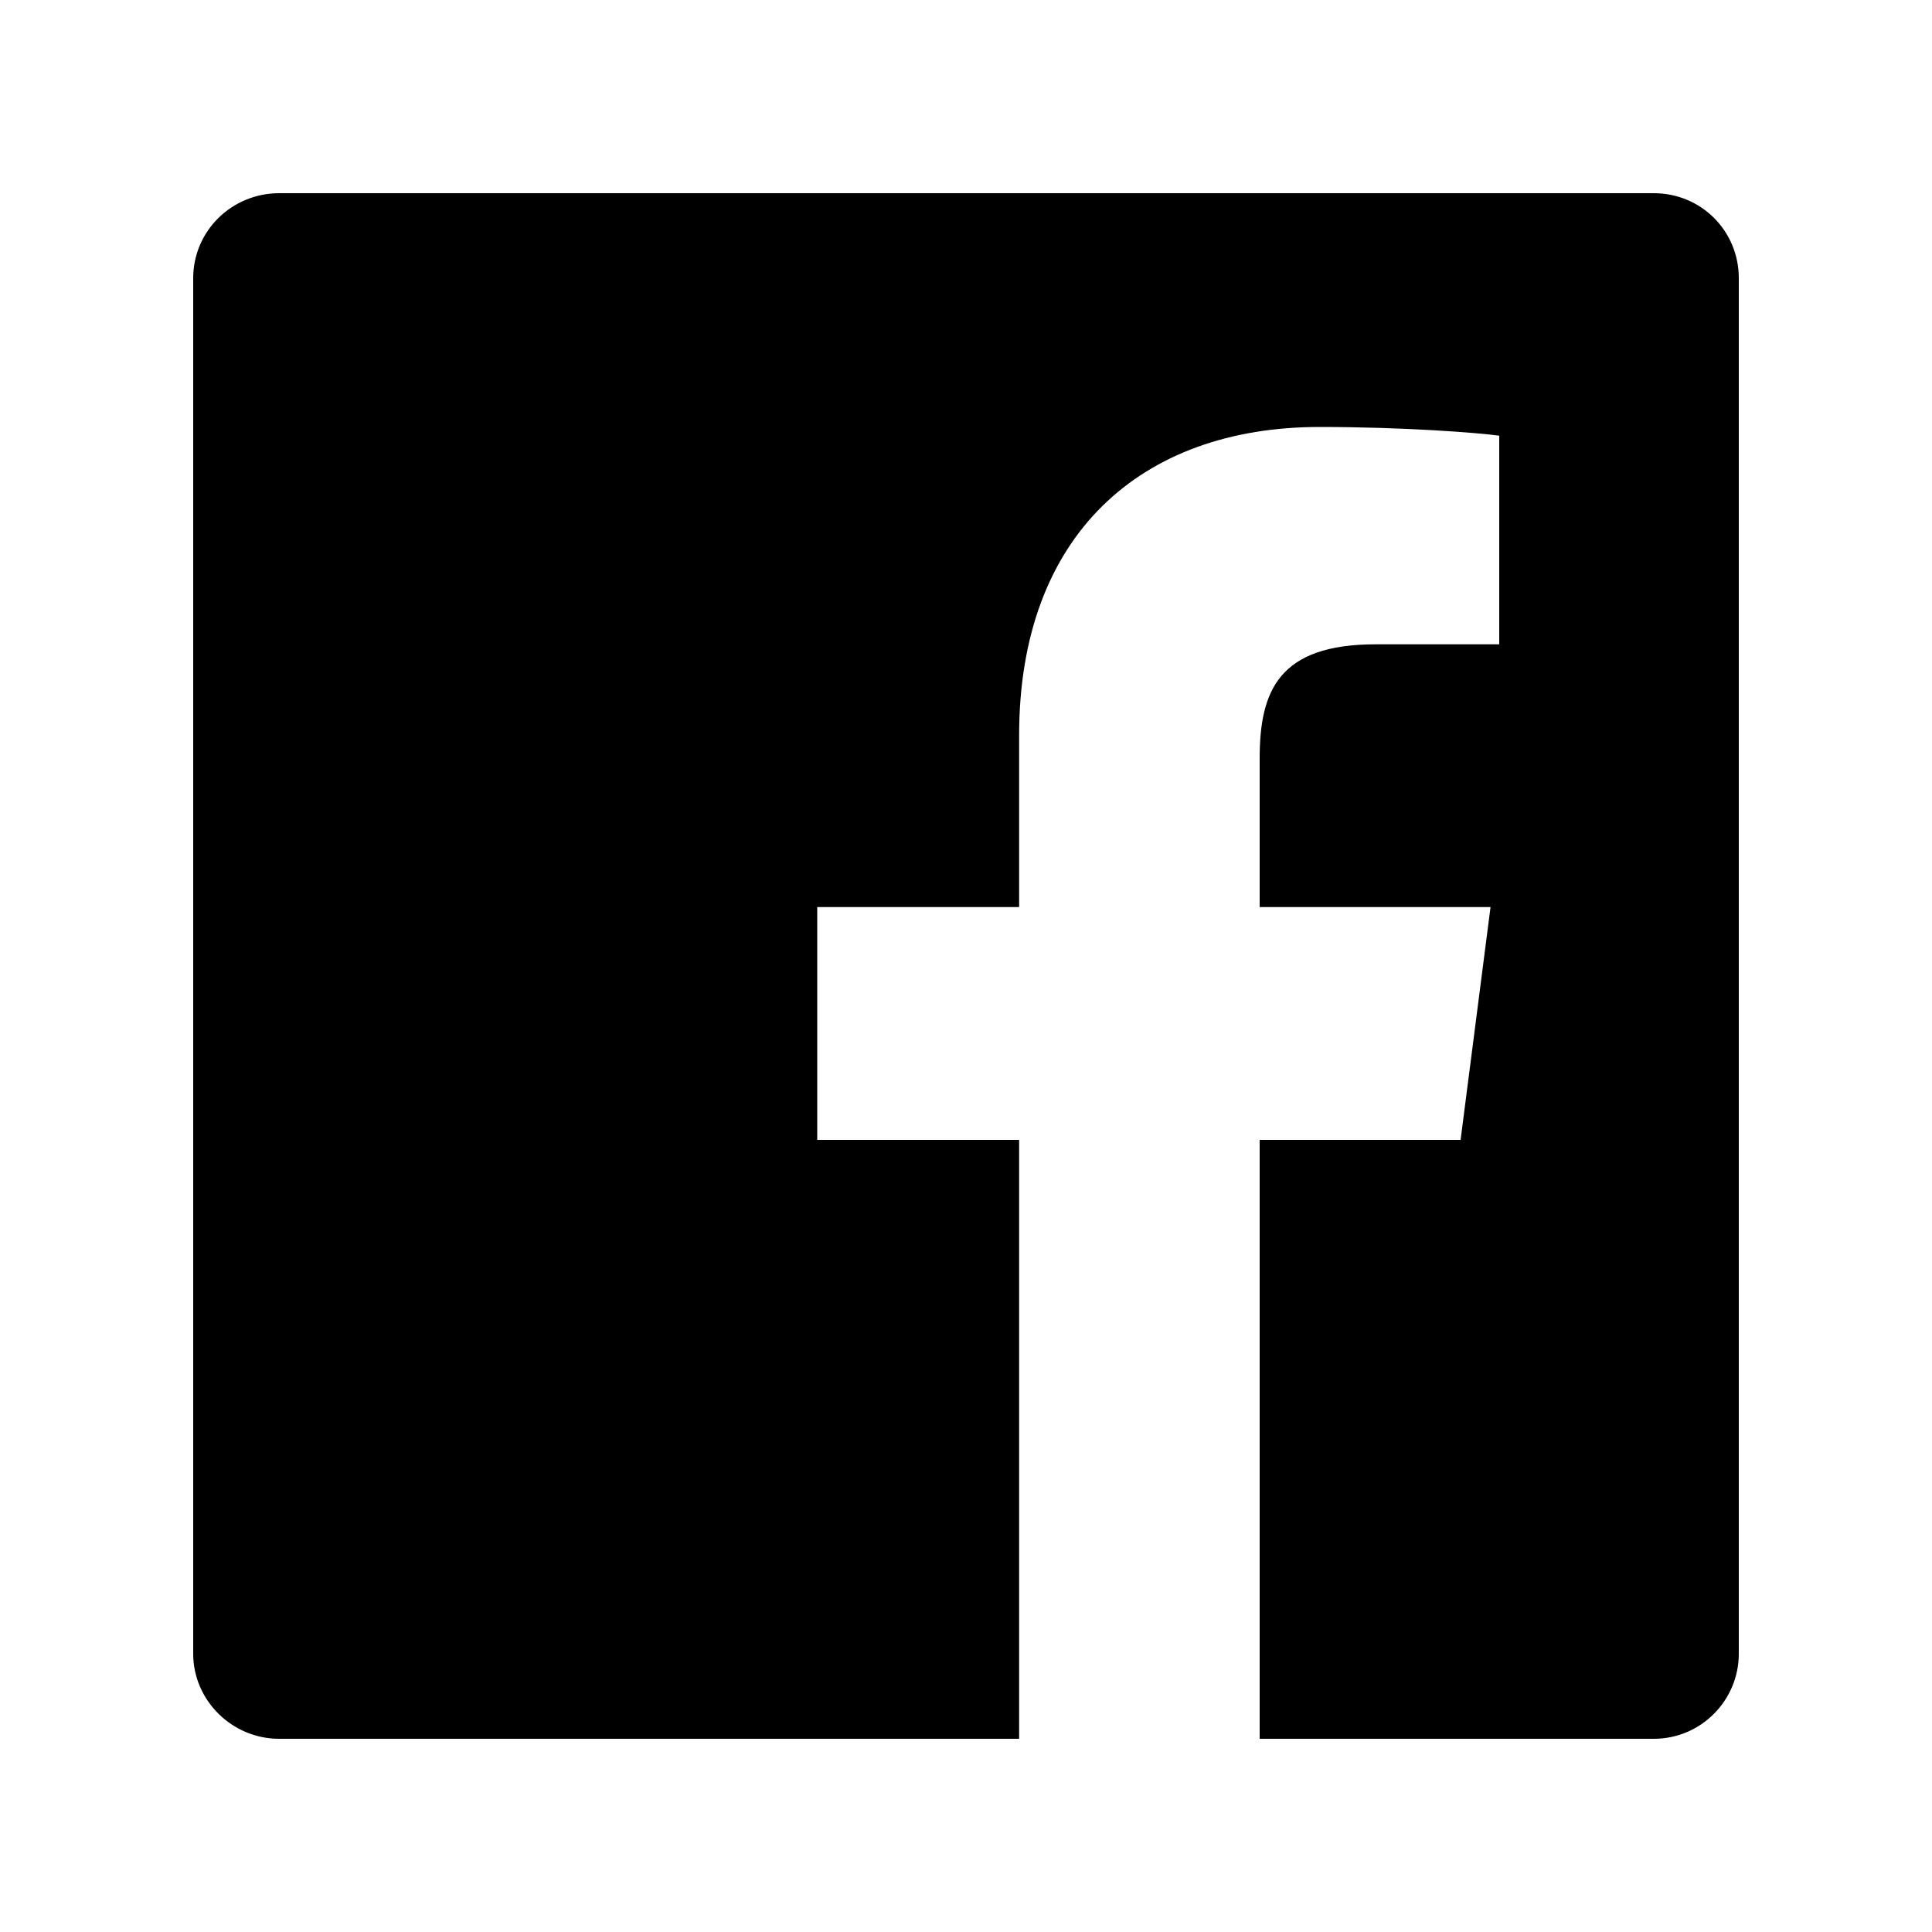
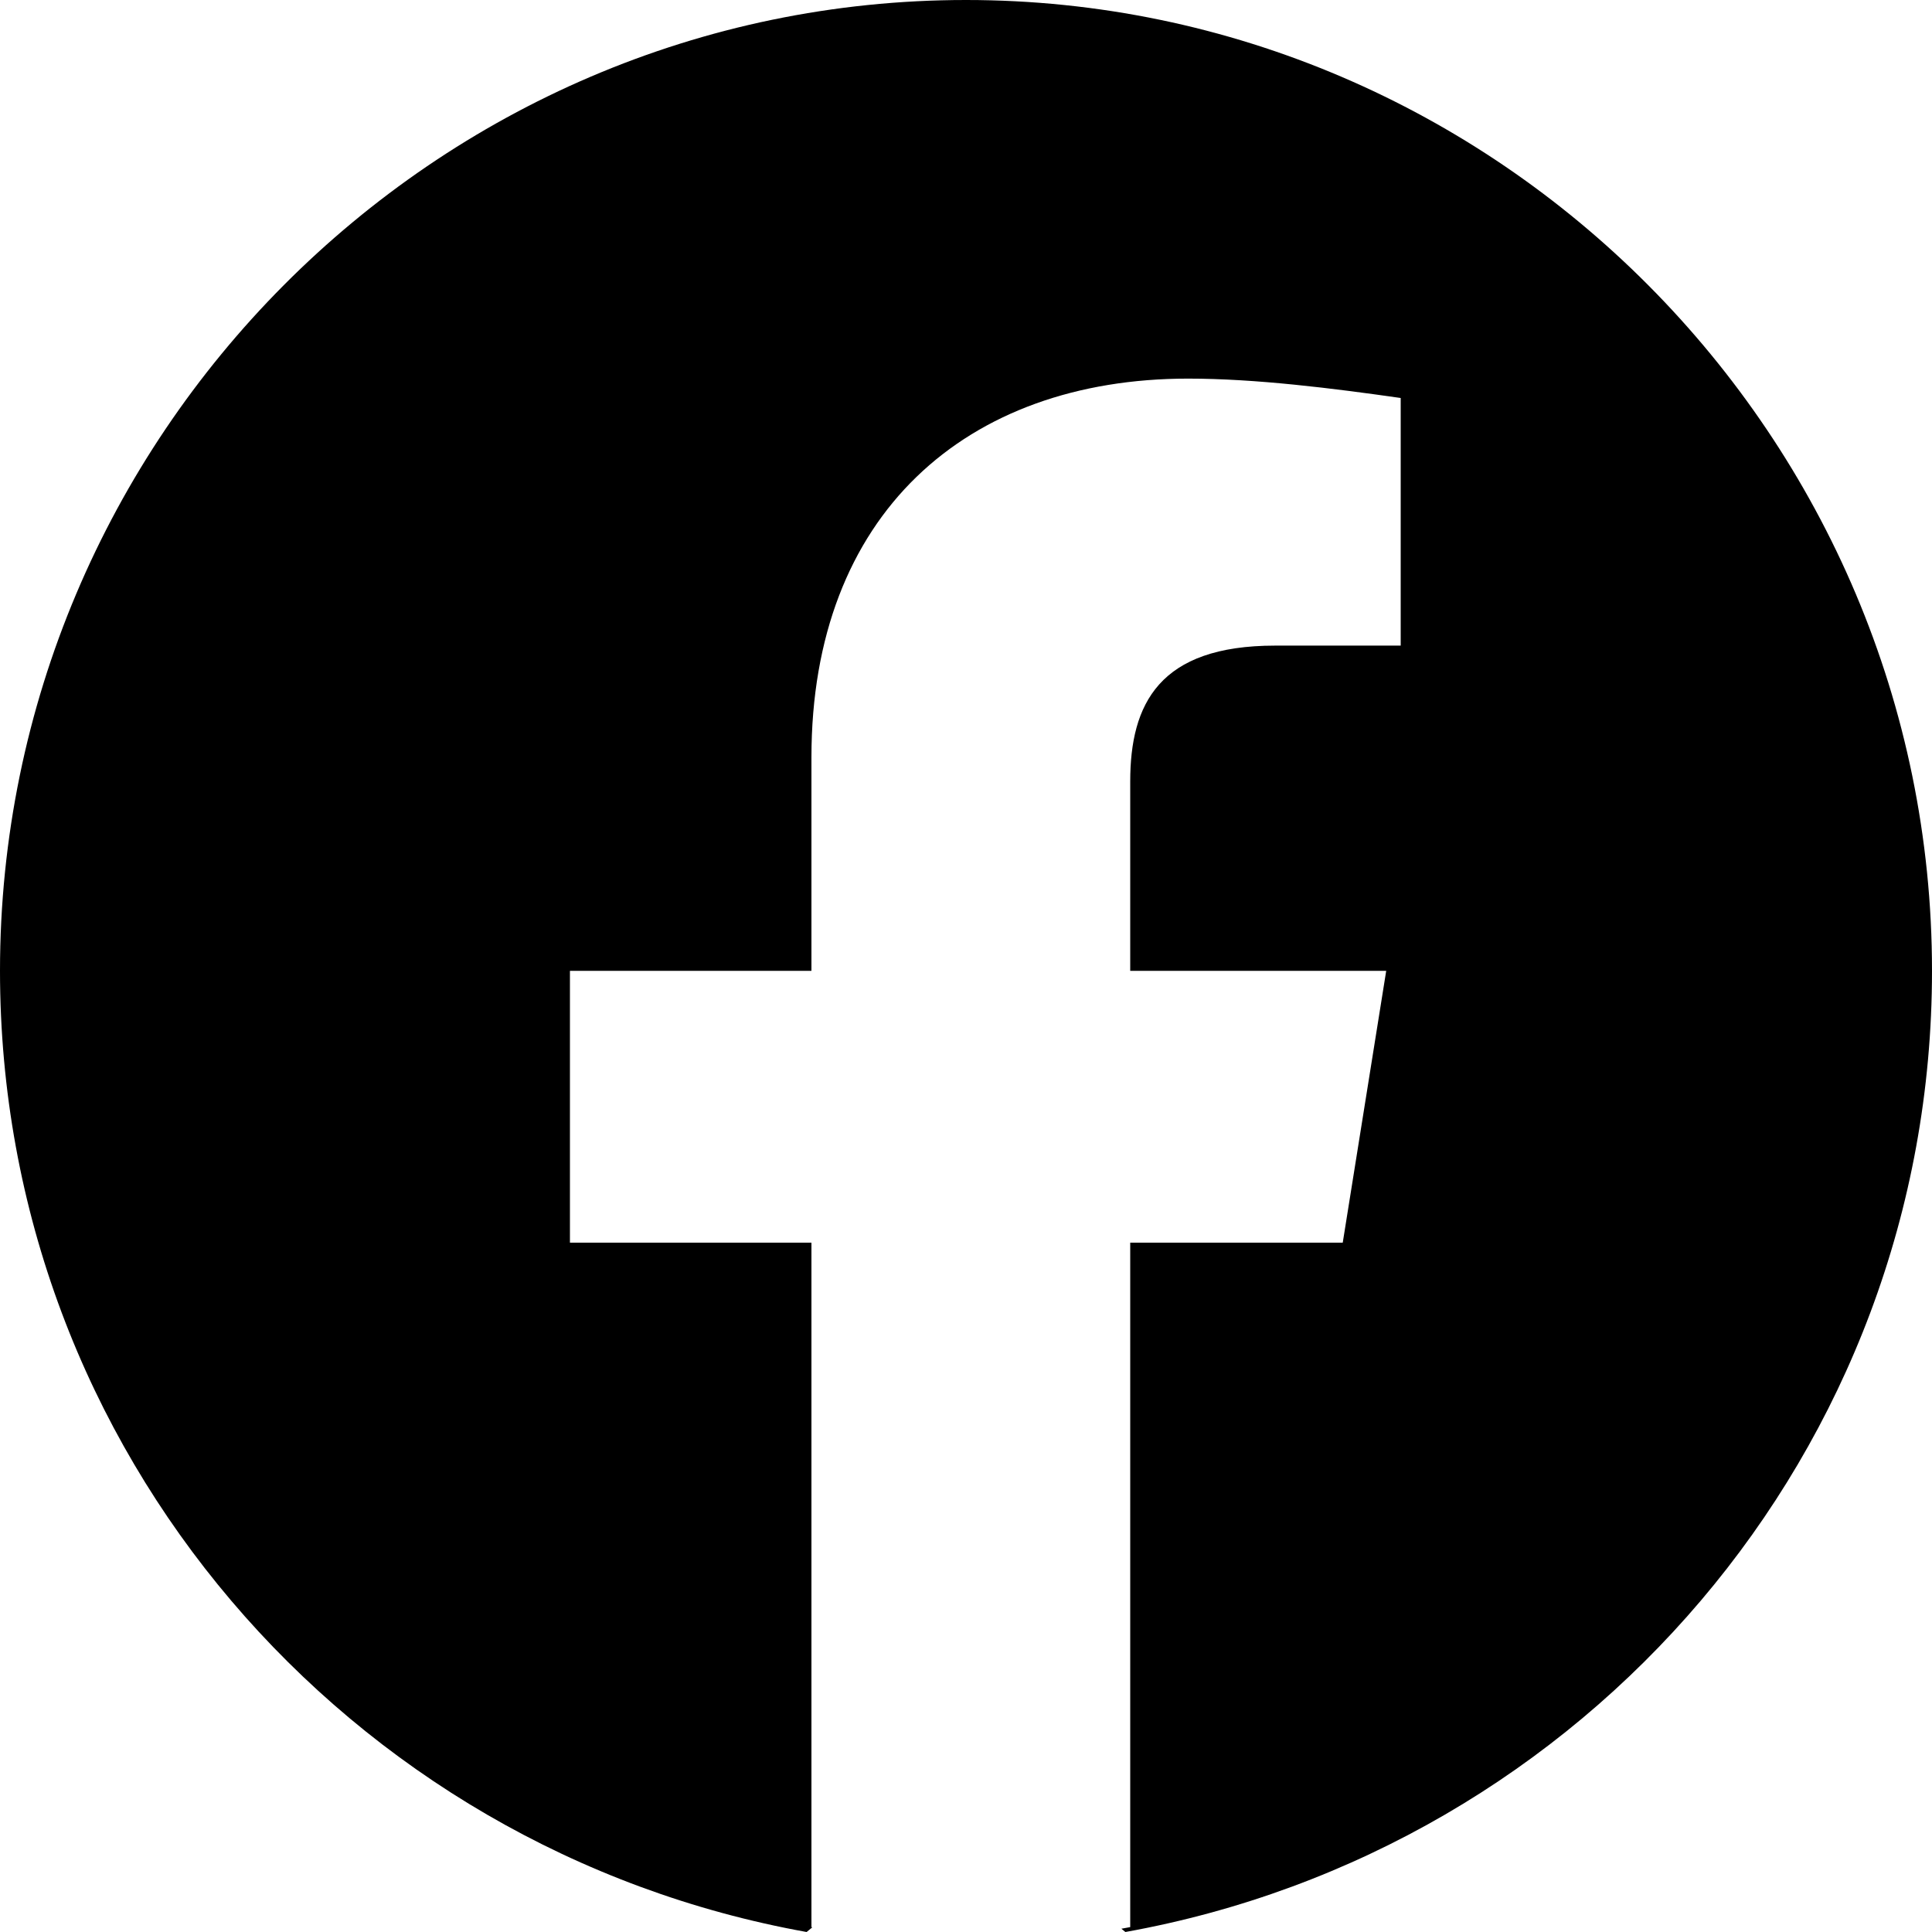
- <svg xmlns="http://www.w3.org/2000/svg" viewBox="0 0 20 20">
-   <rect x="0" fill="none" width="20" height="20" />
+ <svg xmlns="http://www.w3.org/2000/svg" width="30" height="30" viewBox="0 0 30 30" fill="none">
  <g>
-     <path d="M2.89 2h14.23c.49 0 .88.39.88.88v14.24c0 .48-.39.88-.88.88h-4.08v-6.2h2.08l.31-2.41h-2.39V7.85c0-.7.2-1.18 1.2-1.18h1.28V4.51c-.22-.03-.98-.09-1.86-.09-1.85 0-3.11 1.12-3.11 3.19v1.78H8.46v2.41h2.09V18H2.89c-.49 0-.89-.4-.89-.88V2.88c0-.49.4-.88.89-.88z" />
+     <path fill-rule="evenodd" clip-rule="evenodd" d="M0 15.075C0 22.538 5.4 28.719 12.525 30L12.614 29.927C12.609 29.926 12.605 29.925 12.6 29.924V19.296H8.85V15.075H12.6V11.758C12.6 7.989 15 5.879 18.45 5.879C19.5 5.879 20.7 6.03 21.75 6.18V10.025H19.8C18 10.025 17.55 10.929 17.55 12.135V15.075H21.525L20.85 19.296H17.55V29.924C17.504 29.933 17.458 29.941 17.413 29.949L17.475 30C24.6 28.719 30 22.538 30 15.075C30 6.784 23.25 0 15 0C6.75 0 0 6.784 0 15.075Z" fill="black" />
  </g>
</svg>
